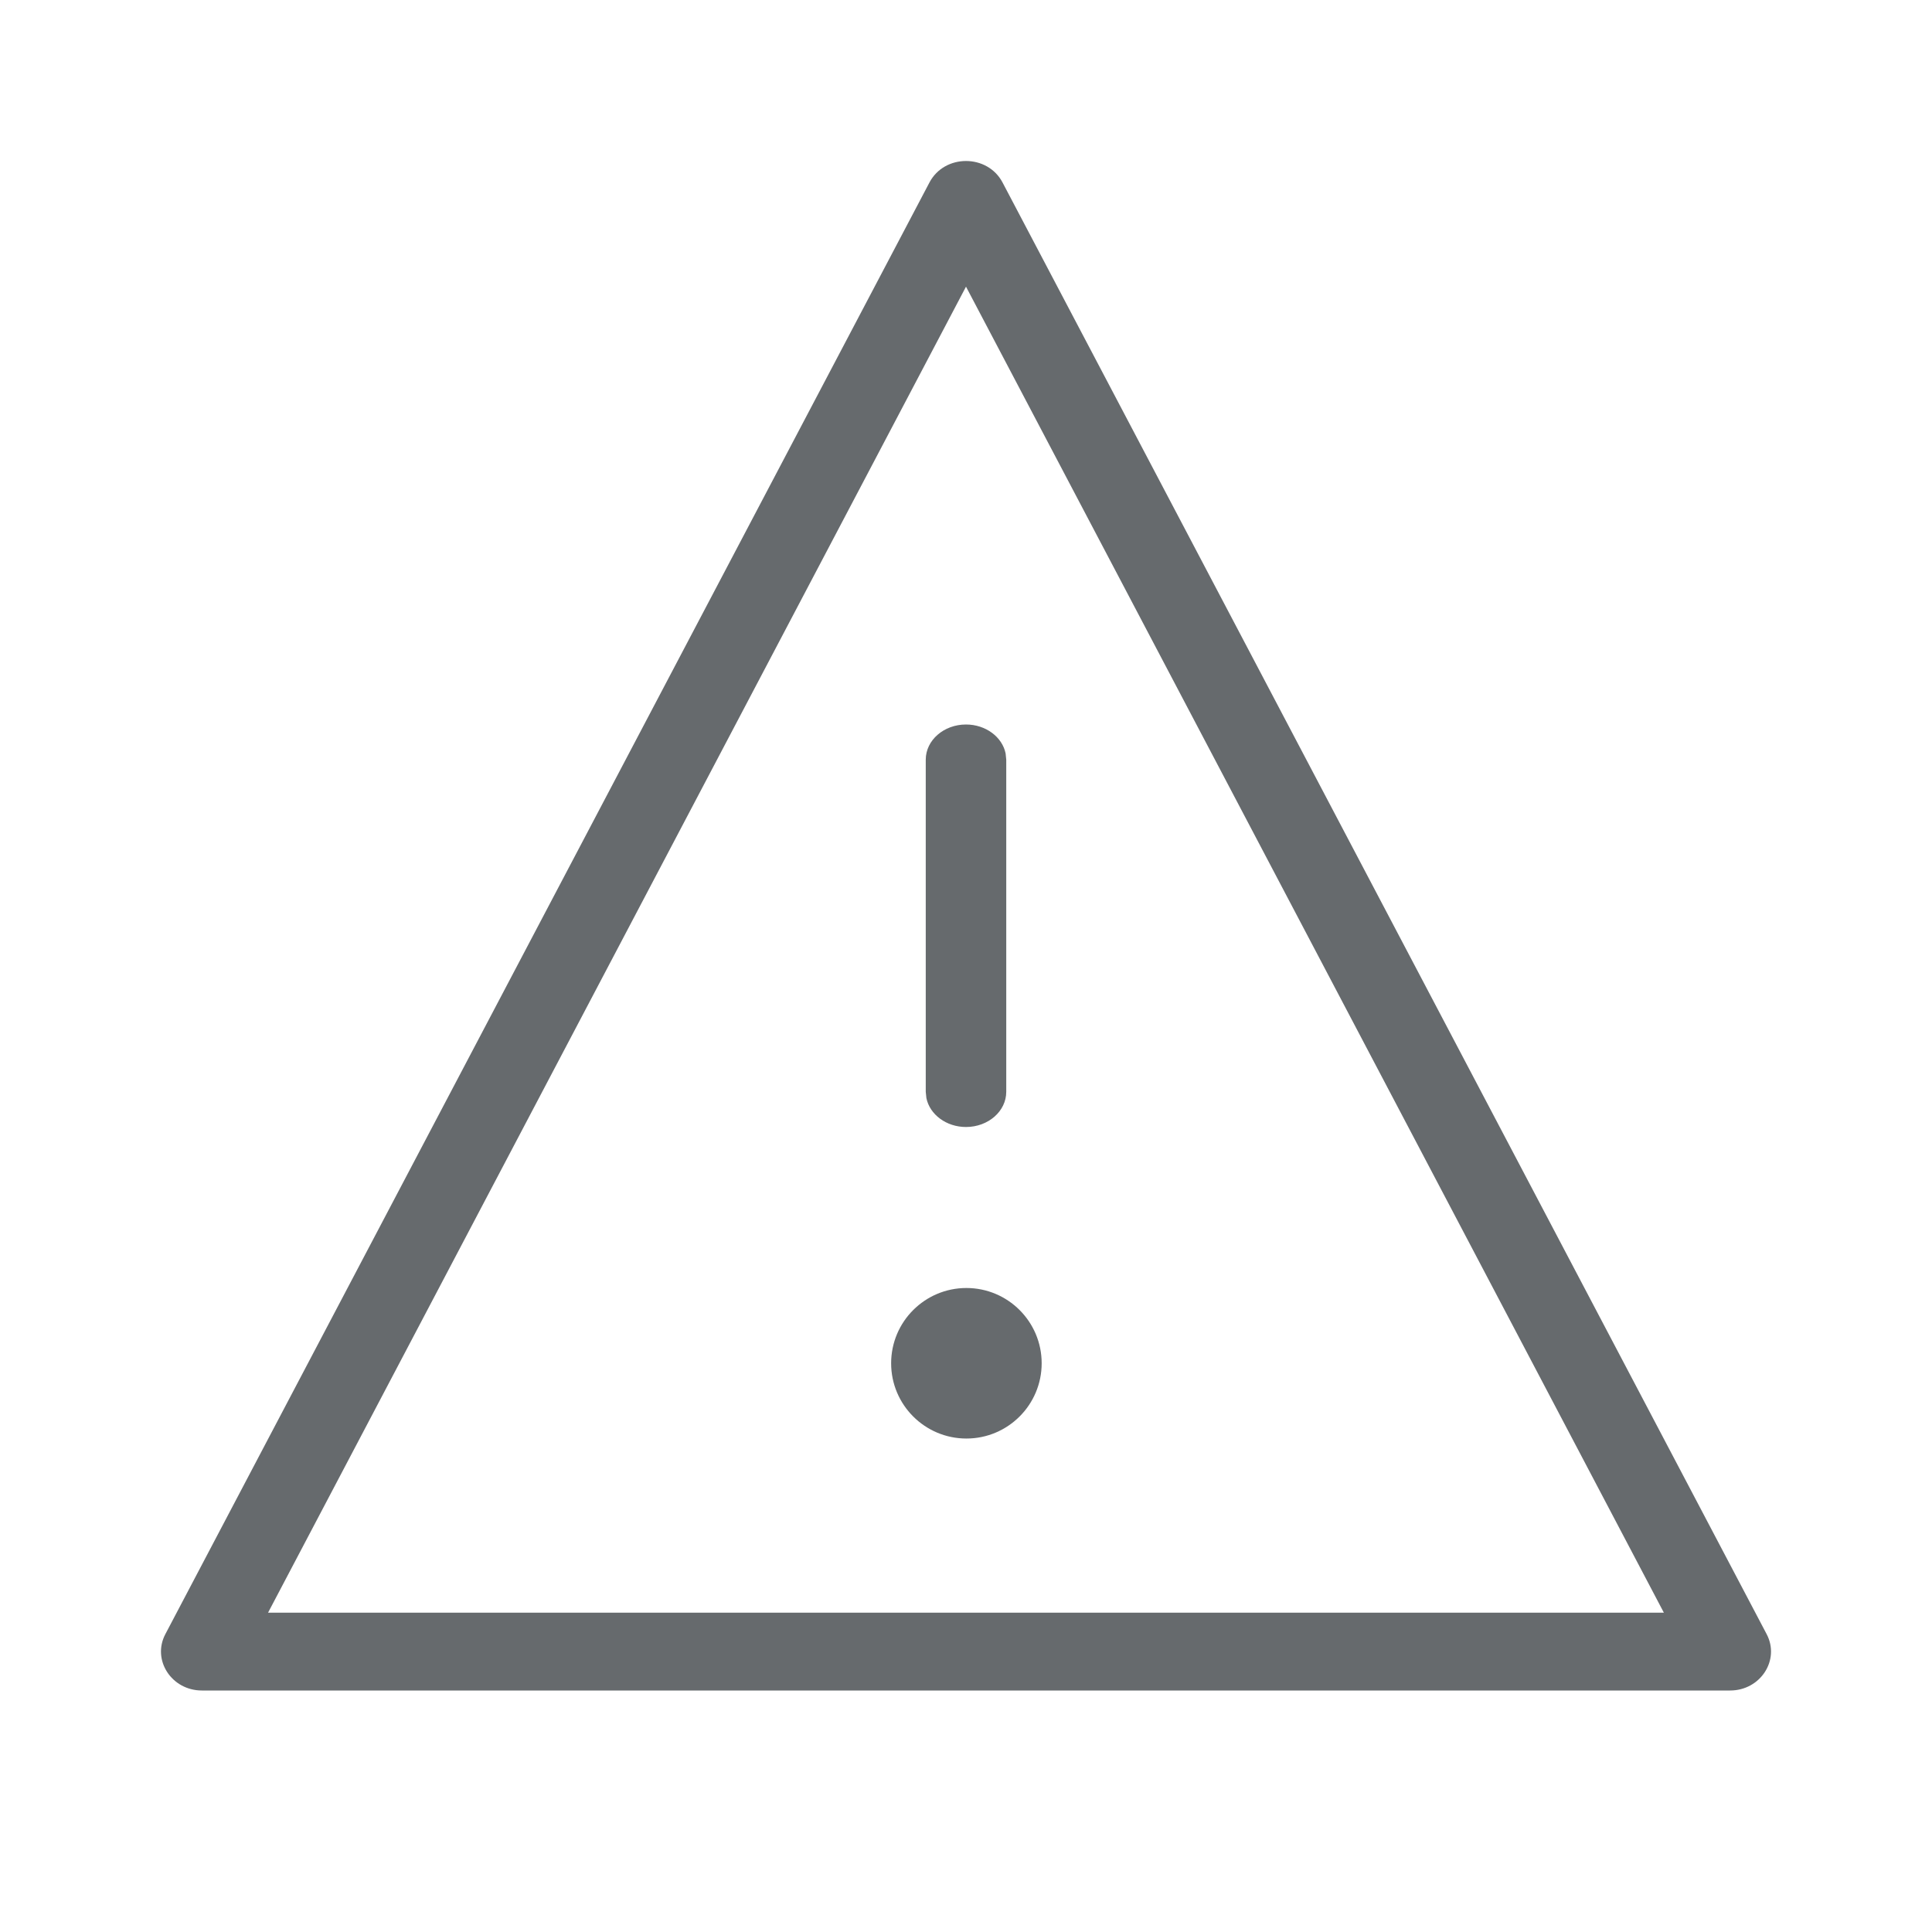
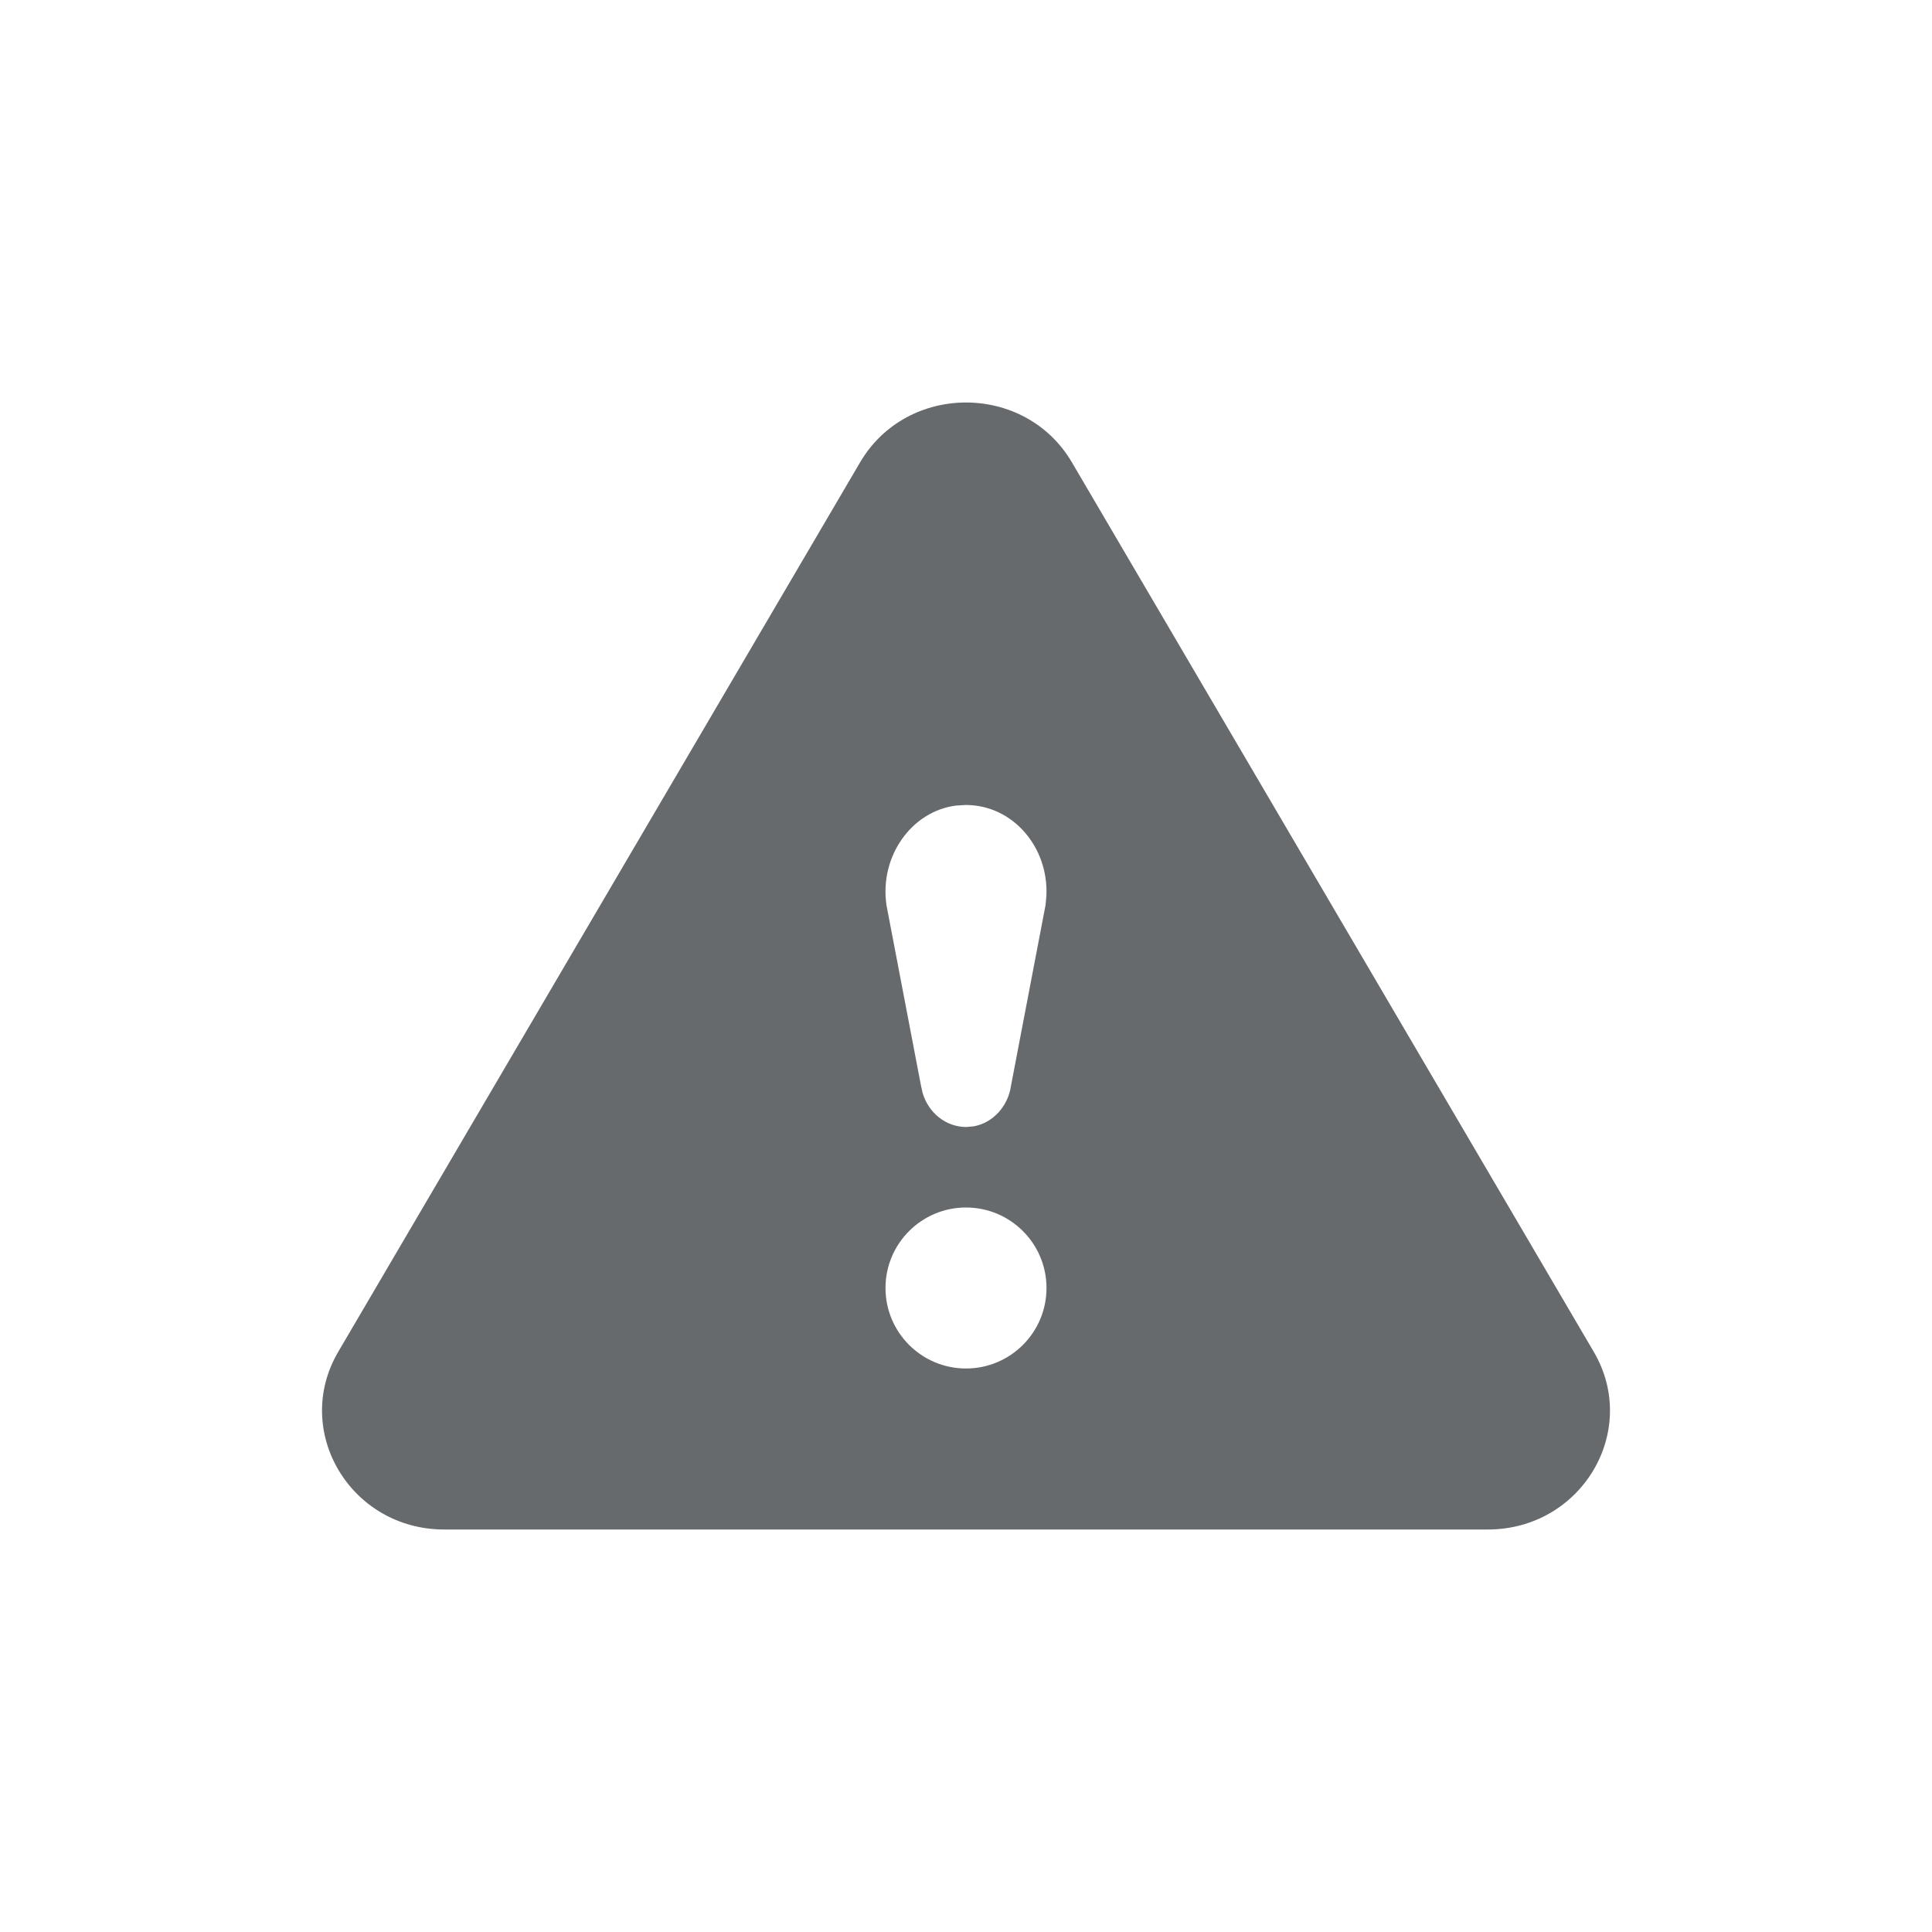
<svg xmlns="http://www.w3.org/2000/svg" width="24" height="24" viewBox="0 0 24 24">
-   <path fill="#666A6D" fill-rule="evenodd" d="M11.546,2.267 C11.733,1.911 12.267,1.911 12.454,2.267 L12.454,2.267 L21.946,20.3 C22.115,20.621 21.869,21 21.492,21 L21.492,21 L2.508,21 C2.131,21 1.885,20.621 2.054,20.3 L2.054,20.3 Z M12,3.561 L3.33,20.033 L20.669,20.033 L12,3.561 Z M12.005,16 C12.521,16 12.94,16.419 12.94,16.935 C12.94,17.451 12.521,17.87 12.005,17.87 C11.489,17.87 11.07,17.451 11.07,16.935 C11.07,16.419 11.489,16 12.005,16 Z M12,9 C12.245,9 12.45,9.155 12.492,9.359 L12.5,9.437 L12.5,13.563 C12.5,13.804 12.276,14 12,14 C11.755,14 11.55,13.845 11.508,13.641 L11.5,13.563 L11.5,9.437 C11.5,9.196 11.724,9 12,9 Z" />
+   <path fill="#666A6D" fill-rule="evenodd" d="M10.684,5.744 C11.266,4.752 12.734,4.752 13.316,5.744 L13.316,5.744 L19.798,16.792 C20.375,17.776 19.646,19 18.482,19 L18.482,19 L5.518,19 C4.354,19 3.625,17.776 4.202,16.792 L4.202,16.792 Z M12,15 C11.448,15 11,15.448 11,16 C11,16.552 11.448,17 12,17 C12.552,17 13,16.552 13,16 C13,15.448 12.552,15 12,15 Z M12.01,10 L11.99,10 L11.878,10.007 C11.329,10.074 10.923,10.633 11.012,11.244 L11.012,11.244 L11.44,13.482 L11.461,13.577 C11.534,13.824 11.75,14 12.003,14 L12.003,14 L12.094,13.992 C12.332,13.95 12.524,13.745 12.56,13.482 L12.56,13.482 L12.988,11.244 L12.999,11.123 C13.024,10.521 12.583,10.007 12.01,10 L12.01,10 Z" />
</svg>
